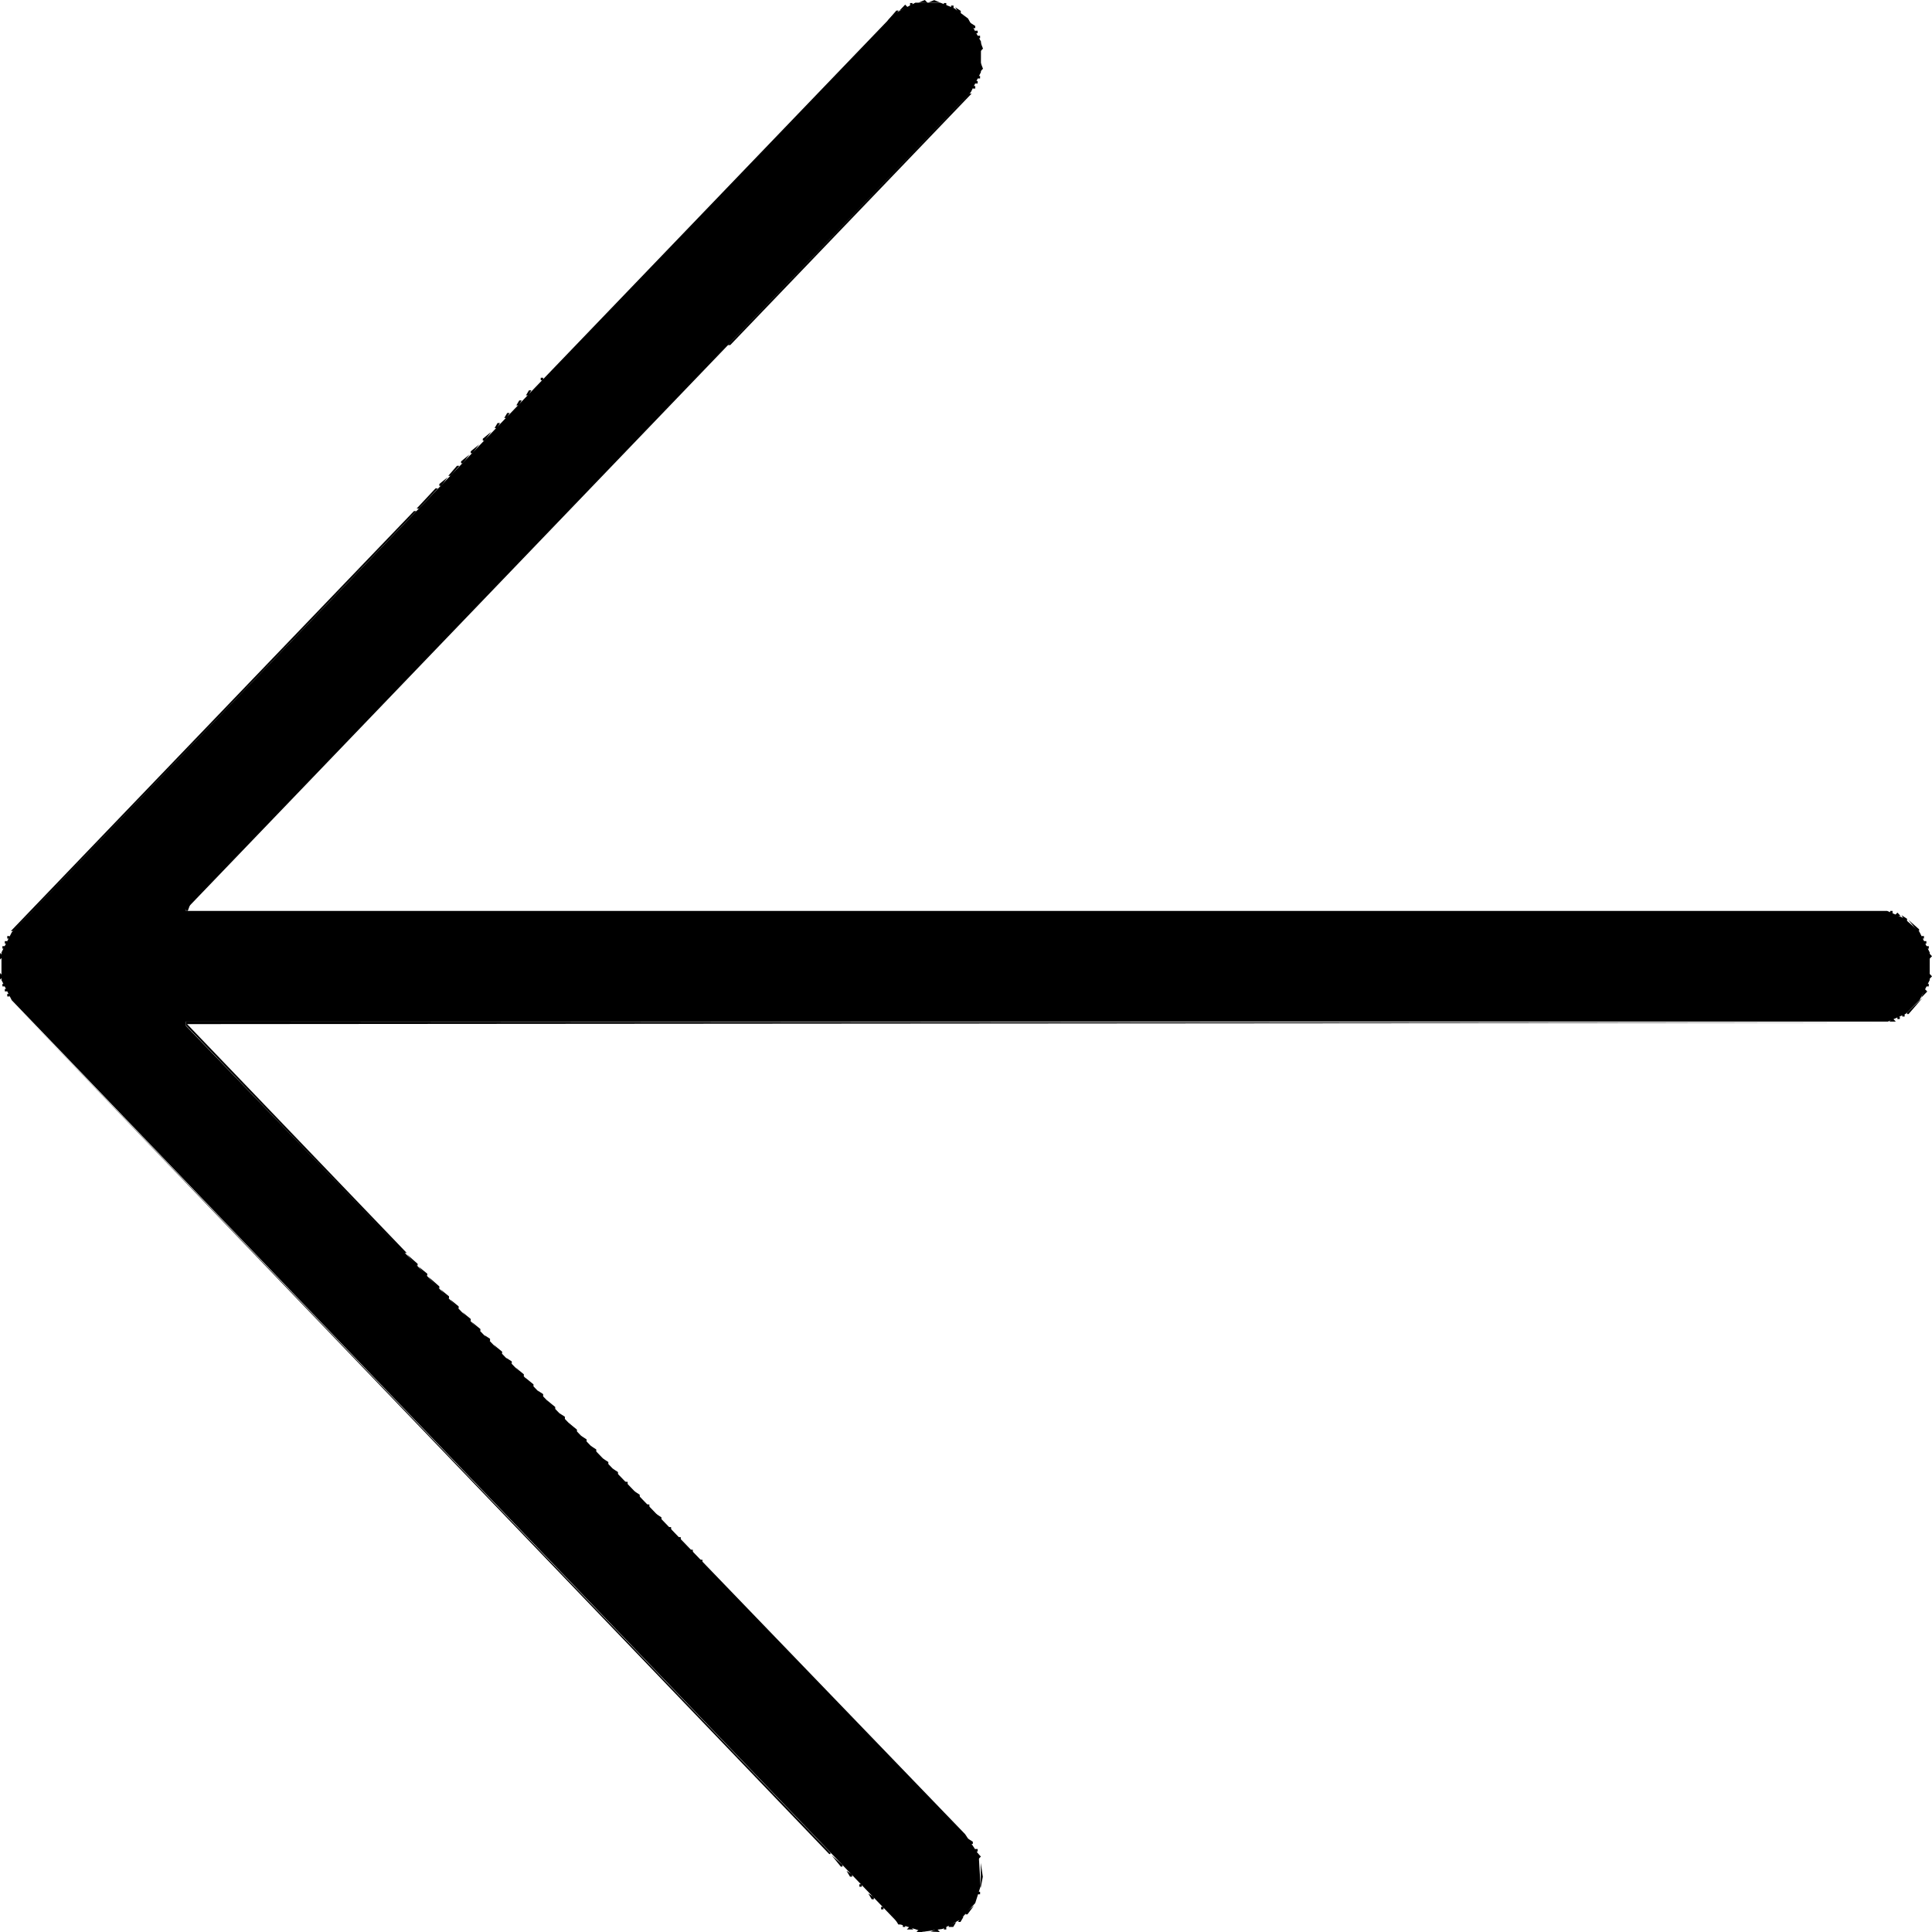
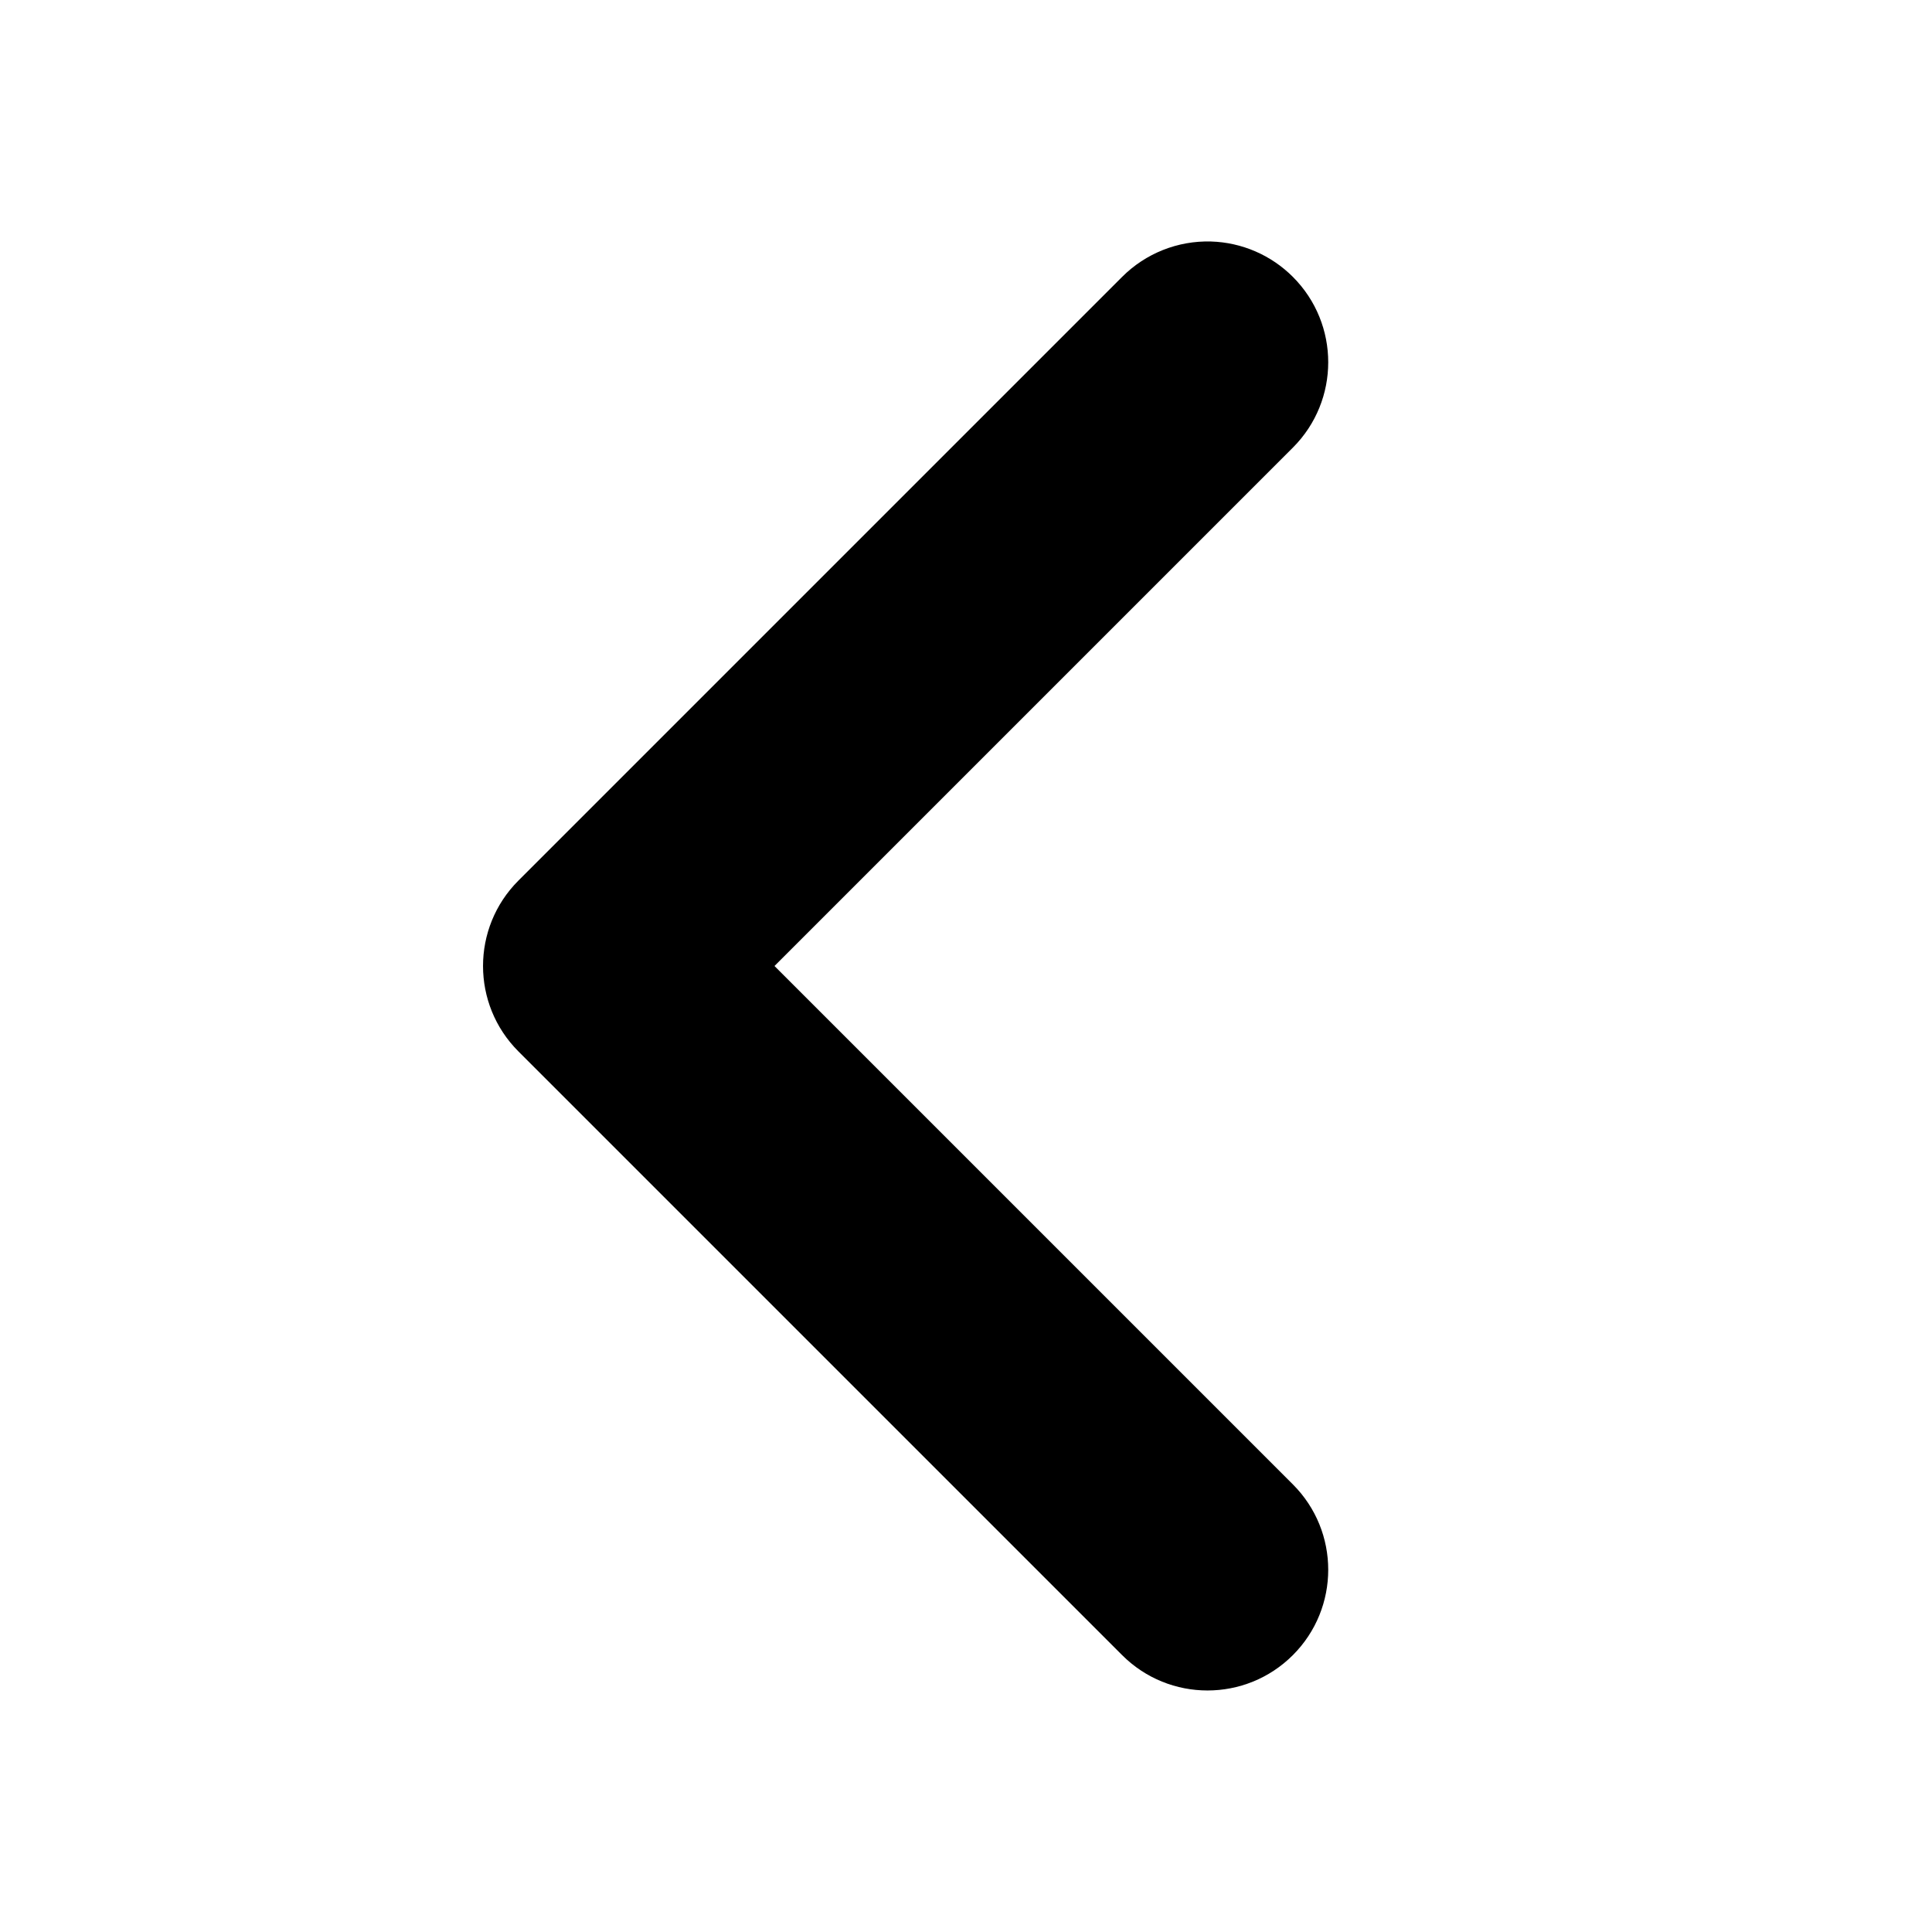
<svg xmlns="http://www.w3.org/2000/svg" height="16" width="16" version="1.1" id="svg6">
  <defs id="defs10" />
-   <g style="fill:#000000;stroke-width:49.007" transform="matrix(0.01999167,0,0,0.02082768,7.946832,8.027367)" id="g895">
-     <path id="path899" d="m -16.507,382.79 h -1.333 l 0.667,-0.667 0.667,-0.667 0.667,0.667 0.667,0.667 z m 6.417,-0.079 -1.917,-0.079 1.312,-0.525 1.312,-0.525 0.604,0.604 0.604,0.604 -1.917,-0.079 z m -10.417,-0.921 h -1.333 l 0.667,-0.667 0.667,-0.667 0.667,0.667 0.667,0.667 z m 14.5,0 h -0.5 v -0.5 -0.5 h 0.5 0.5 v 0.5 0.5 z m -17,-1 h -0.5 v -0.5 -0.5 h 0.5 0.5 v 0.5 0.5 z m 19.441,0 h -0.941 v -0.393 -0.393 l 1.552,-0.596 1.552,-0.596 -0.611,0.989 -0.611,0.989 z m -21.382,-1 h -0.441 l -0.714,-1.155 -0.714,-1.155 1.155,0.714 1.155,0.714 v 0.441 0.441 z m 24.823,-1 h -0.5 l 0.618,-1 0.618,-1 h 0.5 0.5 l -0.618,1 -0.618,1 z m 2.996,-3 H 2.493 v -0.378 -0.378 l 1.75,-1.372 1.75,-1.372 -1.372,1.75 -1.372,1.75 z m -34.878,-2 h -0.5 v -0.5 -0.5 h 0.5 0.5 v 0.5 0.5 z m -3.941,-4 h -0.441 l -0.714,-1.155 -0.714,-1.155 1.155,0.714 1.155,0.714 v 0.441 0.441 z m 43.941,-2 h -0.5 v -0.5 -0.5 h 0.5 0.5 v 0.5 0.5 z m -49,-3 h -0.5 v -0.5 -0.5 h 0.5 0.5 v 0.5 0.5 z m 50.204,-1.736 -0.432,2.236 0.014,-5 0.014,-5 0.418,2.764 0.418,2.764 z m -54.145,-2.264 h -0.441 l -0.714,-1.155 -0.714,-1.155 1.155,0.714 1.155,0.714 v 0.441 0.441 z m -3.904,-4 h -0.345 l -1.905,-2.25 -1.905,-2.25 2.25,1.905 2.25,1.905 v 0.345 0.345 z m 57.012,-3.333 -0.667,0.667 v -1.333 -1.333 l 0.667,0.667 0.667,0.667 z m -61.918,-1.667 h -0.251 l -169.499,-169.75 -169.499,-169.75 169.75,169.499 169.75,169.499 v 0.251 0.251 z m 60.751,-1 h -0.5 v -0.5 -0.5 h 0.5 0.5 v 0.5 0.5 z m -1.941,-3 H 4.611 l -0.714,-1.155 -0.714,-1.155 1.155,0.714 1.155,0.714 v 0.441 0.441 z m -112.059,-112 h -0.5 v -0.5 -0.5 h 0.5 0.5 v 0.5 0.5 z m -4,-4 h -0.5 v -0.5 -0.5 h 0.5 0.5 v 0.5 0.5 z m -5,-5 h -0.5 v -0.5 -0.5 h 0.5 0.5 v 0.5 0.5 z m -4,-4 h -0.5 v -0.5 -0.5 h 0.5 0.5 v 0.5 0.5 z m -3.941,-4 h -0.441 l -0.714,-1.155 -0.714,-1.155 1.155,0.714 1.155,0.714 v 0.441 0.441 z m -5.059,-5 h -0.5 v -0.5 -0.5 h 0.5 0.5 v 0.5 0.5 z m -3.941,-4 h -0.441 l -0.714,-1.155 -0.714,-1.155 1.155,0.714 1.155,0.714 v 0.441 0.441 z m -5.059,-5 h -0.5 v -0.5 -0.5 h 0.5 0.5 v 0.5 0.5 z m -3.941,-4 h -0.441 l -0.714,-1.155 -0.714,-1.155 1.155,0.714 1.155,0.714 v 0.441 0.441 z m -4,-4 h -0.441 l -0.714,-1.155 -0.714,-1.155 1.155,0.714 1.155,0.714 v 0.441 0.441 z m -5,-5 h -0.441 l -0.714,-1.155 -0.714,-1.155 1.155,0.714 1.155,0.714 v 0.441 0.441 z m -4,-4 h -0.441 l -0.714,-1.155 -0.714,-1.155 1.155,0.714 1.155,0.714 v 0.441 0.441 z m -3.937,-4 h -0.378 l -1.372,-1.75 -1.372,-1.75 1.75,1.372 1.75,1.372 v 0.378 0.378 z m -5.063,-5 h -0.441 l -0.714,-1.155 -0.714,-1.155 1.155,0.714 1.155,0.714 v 0.441 0.441 z m -3.937,-4 h -0.378 l -1.372,-1.75 -1.372,-1.75 1.75,1.372 1.75,1.372 v 0.378 0.378 z m -5.063,-5 h -0.441 l -0.714,-1.155 -0.714,-1.155 1.155,0.714 1.155,0.714 v 0.441 0.441 z m -3.937,-4 h -0.378 l -1.372,-1.75 -1.372,-1.75 1.75,1.372 1.75,1.372 v 0.378 0.378 z m -4,-4 h -0.378 l -1.372,-1.75 -1.372,-1.75 1.75,1.372 1.75,1.372 v 0.378 0.378 z m -5.063,-5 h -0.441 l -0.714,-1.155 -0.714,-1.155 1.155,0.714 1.155,0.714 v 0.441 0.441 z m -3.937,-4 h -0.378 l -1.372,-1.75 -1.372,-1.75 1.75,1.372 1.75,1.372 v 0.378 0.378 z m -5.063,-5 h -0.441 l -0.714,-1.155 -0.714,-1.155 1.155,0.714 1.155,0.714 v 0.441 0.441 z m -3.937,-4 h -0.378 l -1.372,-1.75 -1.372,-1.75 1.75,1.372 1.75,1.372 v 0.378 0.378 z m -4,-4 h -0.378 l -1.372,-1.75 -1.372,-1.75 1.75,1.372 1.75,1.372 v 0.378 0.378 z m -5,-5 h -0.378 l -1.372,-1.75 -1.372,-1.75 1.75,1.372 1.75,1.372 v 0.378 0.378 z m -4,-4 h -0.378 l -1.372,-1.75 -1.372,-1.75 1.75,1.372 1.75,1.372 v 0.378 0.378 z m -3.967,-4 h -0.345 l -1.905,-2.25 -1.905,-2.25 2.25,1.905 2.25,1.905 v 0.345 0.345 z m -5.033,-5 h -0.378 l -1.372,-1.75 -1.372,-1.75 1.75,1.372 1.75,1.372 v 0.378 0.378 z m -3.967,-4 h -0.345 l -1.905,-2.25 -1.905,-2.25 2.25,1.905 2.25,1.905 v 0.345 0.345 z m -4.663,-5 h -0.5 l -45.246,-45.254 -45.246,-45.254 v -0.746 -0.746 l 351.75,0.249 351.75,0.249 -351.494,0.253 -351.494,0.253 45.49,45.499 45.49,45.499 z m 616.008,-92 h -1.333 l 0.667,-0.667 0.667,-0.667 0.667,0.667 0.667,0.667 z m 2.5,-1 h -0.5 v -0.5 -0.5 h 0.5 0.5 v 0.5 0.5 z m 2,-1 h -0.5 v -0.5 -0.5 h 0.5 0.5 v 0.5 0.5 z m 1.813,-1 h -0.313 v -0.313 -0.313 l 3.25,-2.937 3.25,-2.937 -2.937,3.25 -2.937,3.25 z m -786.813,-7 h -0.5 v -0.5 -0.5 h 0.5 0.5 v 0.5 0.5 z m 793.624,-0.733 -1.243,1.233 0.683,-1.793 0.683,-1.793 0.56,0.56 0.56,0.56 z M -395.007,8.79 h -0.5 v -0.5 -0.5 h 0.5 0.5 v 0.5 0.5 z m -1,-2 h -0.5 v -0.5 -0.5 h 0.5 0.5 v 0.5 0.5 z m 797,0 h -0.5 v -0.5 -0.5 h 0.5 0.5 v 0.5 0.5 z m -797.833,-3.333 -0.667,0.667 V 2.79 1.457 l 0.667,0.667 0.667,0.667 z m 799,0 -0.667,0.667 V 2.79 1.457 l 0.667,0.667 0.667,0.667 z m -799,-8 -0.667,0.667 v -1.333 -1.333 l 0.667,0.667 0.667,0.667 z m 799,0 -0.667,0.667 v -1.333 -1.333 l 0.667,0.667 0.667,0.667 z m -798.167,-3.667 h -0.5 v -0.5 -0.5 h 0.5 0.5 v 0.5 0.5 z m 797,0 h -0.5 v -0.5 -0.5 h 0.5 0.5 v 0.5 0.5 z m -796,-2 h -0.5 v -0.5 -0.5 h 0.5 0.5 v 0.5 0.5 z m 795,0 h -0.5 v -0.5 -0.5 h 0.5 0.5 v 0.5 0.5 z m -794,-2 h -0.5 v -0.5 -0.5 h 0.5 0.5 v 0.5 0.5 z m 793,0 h -0.5 v -0.5 -0.5 h 0.5 0.5 v 0.5 0.5 z m -791.496,-3 h -0.5 l 83.496,-83.5 83.496,-83.5 h 0.5 0.5 l -83.496,83.5 -83.496,83.5 z m 789.65,0 h -0.345 l -1.905,-2.25 -1.905,-2.25 2.25,1.905 2.25,1.905 v 0.345 0.345 z m -5.096,-4 h -0.441 l -0.714,-1.155 -0.714,-1.155 1.155,0.714 1.155,0.714 v 0.441 0.441 z m -3.559,-2 h -1.333 l 0.667,-0.667 0.667,-0.667 0.667,0.667 0.667,0.667 z m -2.5,-1 h -0.5 v -0.5 -0.5 h 0.5 0.5 v 0.5 0.5 z m -706.107,-1 h -0.393 v -0.941 -0.941 l 0.989,-0.611 0.989,-0.611 -0.596,1.552 -0.596,1.552 z m 95.701,-160 h -0.5 l 3.906,-4 3.906,-4 h 0.5 0.5 l -3.906,4 -3.906,4 z m 9.283,-9 h -0.378 v -0.378 -0.378 l 1.75,-1.372 1.75,-1.372 -1.372,1.75 -1.372,1.75 z m 3.812,-4 h -0.5 l 1.81,-2 1.81,-2 h 0.5 0.5 l -1.81,2 -1.81,2 z m 5.188,-5 h -0.378 v -0.378 -0.378 l 1.75,-1.372 1.75,-1.372 -1.372,1.75 -1.372,1.75 z m 4,-4 h -0.378 v -0.378 -0.378 l 1.75,-1.372 1.75,-1.372 -1.372,1.75 -1.372,1.75 z m 5,-5 h -0.378 v -0.378 -0.378 l 1.75,-1.372 1.75,-1.372 -1.372,1.75 -1.372,1.75 z m 5.004,-5 h -0.5 l 0.618,-1 0.618,-1 h 0.5 0.5 l -0.618,1 -0.618,1 z m 4,-4 h -0.5 l 0.618,-1 0.618,-1 h 0.5 0.5 l -0.618,1 -0.618,1 z m 5,-5 h -0.5 l 0.618,-1 0.618,-1 h 0.5 0.5 l -0.618,1 -0.618,1 z m 4,-4 h -0.5 l 0.618,-1 0.618,-1 h 0.5 0.5 l -0.618,1 -0.618,1 z m 6.118,-6 h -0.5 v -0.5 -0.5 h 0.5 0.5 v 0.5 0.5 z m 77.507,-14 h -0.5 l 49.992,-50 49.992,-50 h 0.5 0.5 l -49.992,50 -49.992,50 z m 101.493,-102 h -0.5 v -0.5 -0.5 h 0.5 0.5 v 0.5 0.5 z m 1,-2 h -0.5 v -0.5 -0.5 h 0.5 0.5 v 0.5 0.5 z m 1,-2 h -0.5 v -0.5 -0.5 h 0.5 0.5 v 0.5 0.5 z m 1.104,-3.271 -0.604,0.604 0.079,-1.917 0.079,-1.917 0.525,1.312 0.525,1.312 -0.604,0.604 z m 0,-8 -0.604,0.604 0.079,-1.917 0.079,-1.917 0.525,1.312 0.525,1.312 -0.604,0.604 z m -1.104,-4.729 h -0.5 v -0.5 -0.5 h 0.5 0.5 v 0.5 0.5 z m -1,-2 h -0.5 v -0.5 -0.5 h 0.5 0.5 v 0.5 0.5 z m -0.941,-2 H 5.611 l -0.714,-1.155 -0.714,-1.155 1.155,0.714 1.155,0.714 v 0.441 0.441 z m -35.369,-3 h -0.5 l 1.81,-2 1.81,-2 h 0.5 0.5 l -1.81,2 -1.81,2 z m 29.369,-3 h -0.441 l -0.714,-1.155 -0.714,-1.155 1.155,0.714 1.155,0.714 v 0.441 0.441 z m -23.266,-1.564 -1.793,0.683 1.233,-1.243 1.233,-1.243 0.56,0.56 0.56,0.56 z m 20.207,-0.436 h -0.5 v -0.5 -0.5 h 0.5 0.5 v 0.5 0.5 z m -17,-1 h -0.5 v -0.5 -0.5 h 0.5 0.5 v 0.5 0.5 z m 14,0 h -0.5 v -0.5 -0.5 h 0.5 0.5 v 0.5 0.5 z m -9.083,-1.079 -1.917,-0.079 1.312,-0.525 1.312,-0.525 0.604,0.604 0.604,0.604 z m 4.583,-0.079 h -2.5 l 1.25,-0.504 1.25,-0.504 1.25,0.504 1.25,0.504 z" style="fill:#000000;fill-opacity:1;stroke-width:49.007" />
-     <path id="path897" d="m -11.007,382.123 -4,0.573 -5,-1.524 -5,-1.524 -183.818,-183.679 -183.818,-183.679 -2.127,-4 -2.127,-4 v -5.5 -5.5 l 2.126,-4 2.126,-4 182.819,-182.653 182.819,-182.653 4.35,-2.169 4.35,-2.169 5.15,5.3e-4 5.15,5.3e-4 2.881,1.096 2.881,1.096 2.866,2.04 2.866,2.04 2.691,4.592 2.691,4.592 -0.018,6.092 -0.018,6.092 -2.101,4 -2.101,4 -162.569,162.487 -162.569,162.487 v 0.263 0.263 H 31.871 384.249 l 3.501,1.463 3.501,1.463 3.165,2.663 3.165,2.663 2.152,4.124 2.152,4.124 v 5.5 5.5 l -2.104,4 -2.104,4 -2.842,2.697 -2.842,2.697 -3.718,1.553 -3.718,1.553 H 32.025 -320.507 v 0.83 0.83 l 161.395,160.715 161.395,160.715 2.814,4.06 2.814,4.06 0.401,6.295 0.401,6.295 -1.112,3.349 -1.112,3.349 -3.059,3.261 -3.059,3.261 -3.689,1.87 -3.689,1.87 z" style="fill:#000000;fill-opacity:1;stroke-width:49.007" />
-   </g>
+   <path id="path833" d="M 10.029 2 A 1 1 0 0 0 9.293 2.293 L 4.293 7.293 A 1 1 0 0 0 4.293 8.707 L 9.293 13.707 A 1 1 0 0 0 10.707 13.707 A 1 1 0 0 0 10.707 12.293 L 6.414 8 L 10.707 3.707 A 1 1 0 0 0 10.707 2.293 A 1 1 0 0 0 10.029 2 z " style="color:#000000;font-style:normal;font-variant:normal;font-weight:normal;font-stretch:normal;font-size:medium;line-height:normal;font-family:sans-serif;font-variant-ligatures:normal;font-variant-position:normal;font-variant-caps:normal;font-variant-numeric:normal;font-variant-alternates:normal;font-variant-east-asian:normal;font-feature-settings:normal;font-variation-settings:normal;text-indent:0;text-align:start;text-decoration:none;text-decoration-line:none;text-decoration-style:solid;text-decoration-color:#000000;letter-spacing:normal;word-spacing:normal;text-transform:none;writing-mode:lr-tb;direction:ltr;text-orientation:mixed;dominant-baseline:auto;baseline-shift:baseline;text-anchor:start;white-space:normal;shape-padding:0;shape-margin:0;inline-size:0;clip-rule:nonzero;display:inline;overflow:visible;visibility:visible;isolation:auto;mix-blend-mode:normal;color-interpolation:sRGB;color-interpolation-filters:linearRGB;solid-color:#000000;solid-opacity:1;vector-effect:none;fill:#000000;fill-opacity:1;fill-rule:nonzero;stroke:none;stroke-width:2;stroke-linecap:round;stroke-linejoin:round;stroke-miterlimit:4;stroke-dasharray:none;stroke-dashoffset:0;stroke-opacity:1;color-rendering:auto;image-rendering:auto;shape-rendering:auto;text-rendering:auto;enable-background:accumulate;stop-color:#000000;stop-opacity:1;opacity:1" />
</svg>
